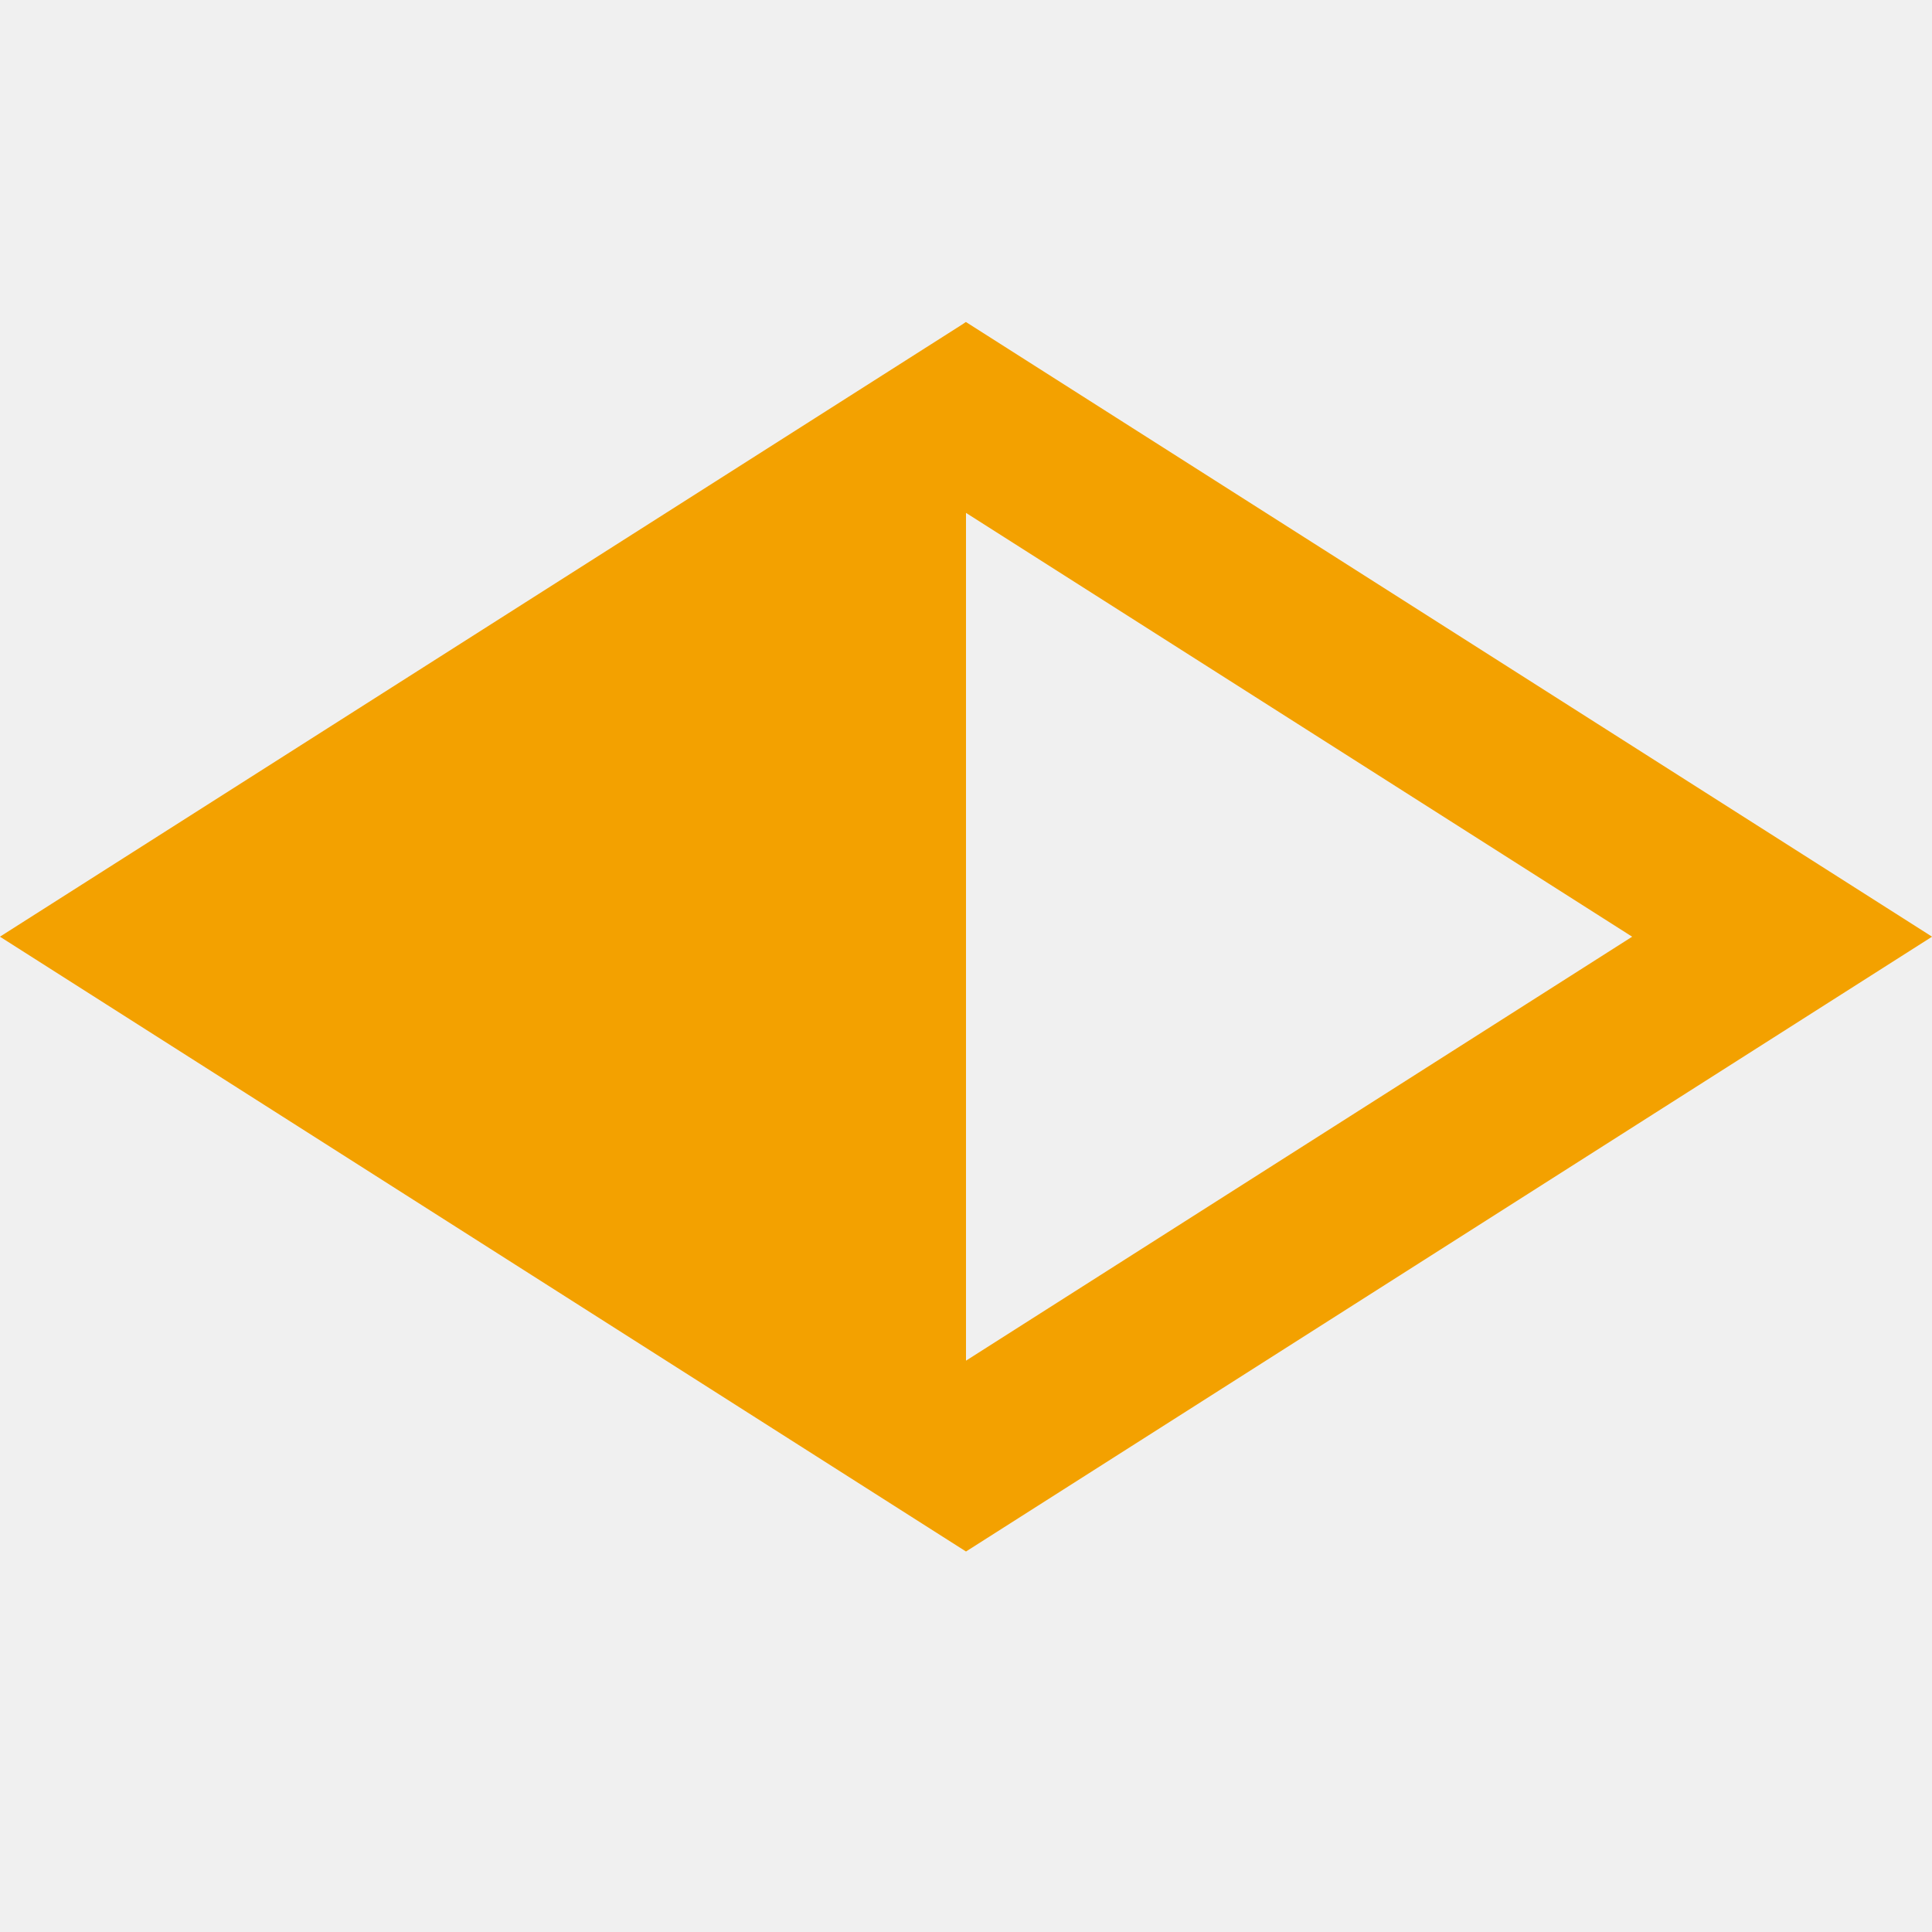
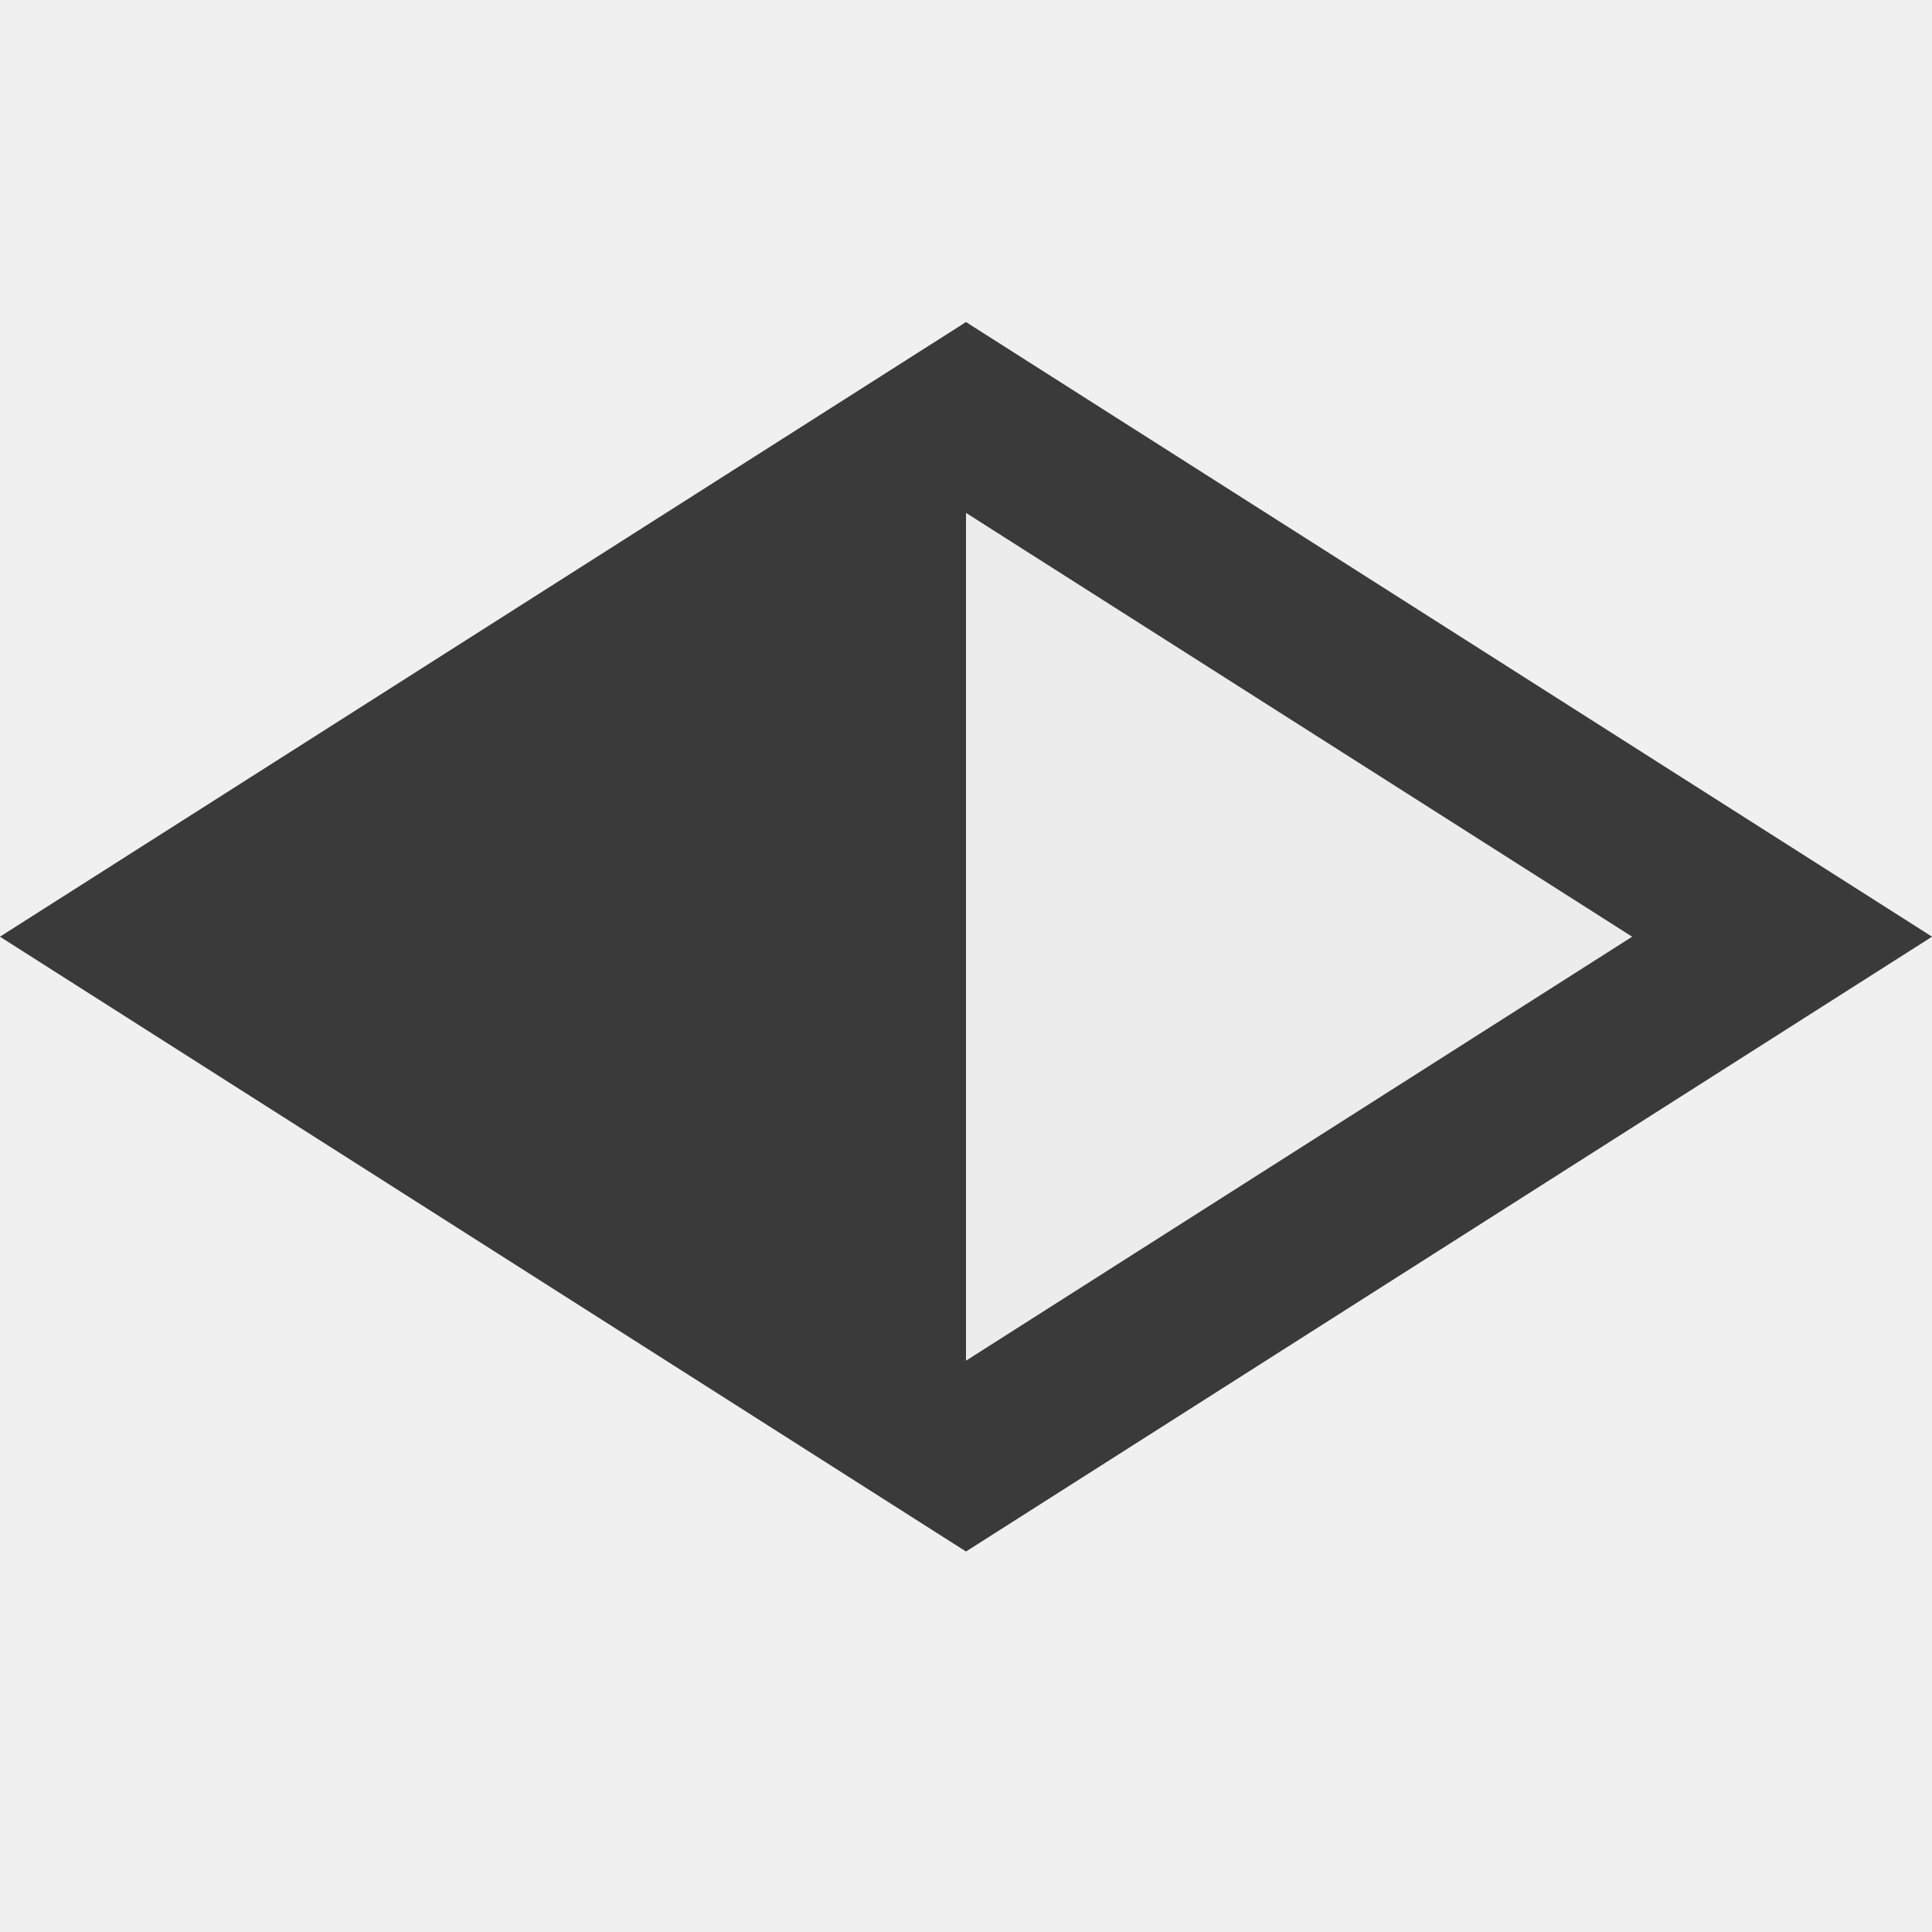
<svg xmlns="http://www.w3.org/2000/svg" width="12" height="12" viewBox="0 0 12 12" fill="none">
-   <g clip-path="url(#clip0_11294_534992)">
-     <path d="M6 2.593L11.069 5.818L6 9.044L0.931 5.818L6 2.593Z" stroke="#F3A100" />
-     <path d="M6 9.5V2L1 6L6 9.5Z" fill="#F3A100" />
+   <g clip-path="url(#clip0_1854_180021)">
+     <path d="M6 2.593L11.069 5.818L6 9.044L0.931 5.818L6 2.593Z" fill="#ECECEC" stroke="#3A3A3A" />
+     <path d="M6 9.5V2L1 6L6 9.5Z" fill="#3A3A3A" />
  </g>
  <defs>
-     <clipPath id="clip0_11294_534992">
+     <clipPath id="clip0_1854_180021">
      <rect width="12" height="12" fill="white" />
    </clipPath>
  </defs>
</svg>
